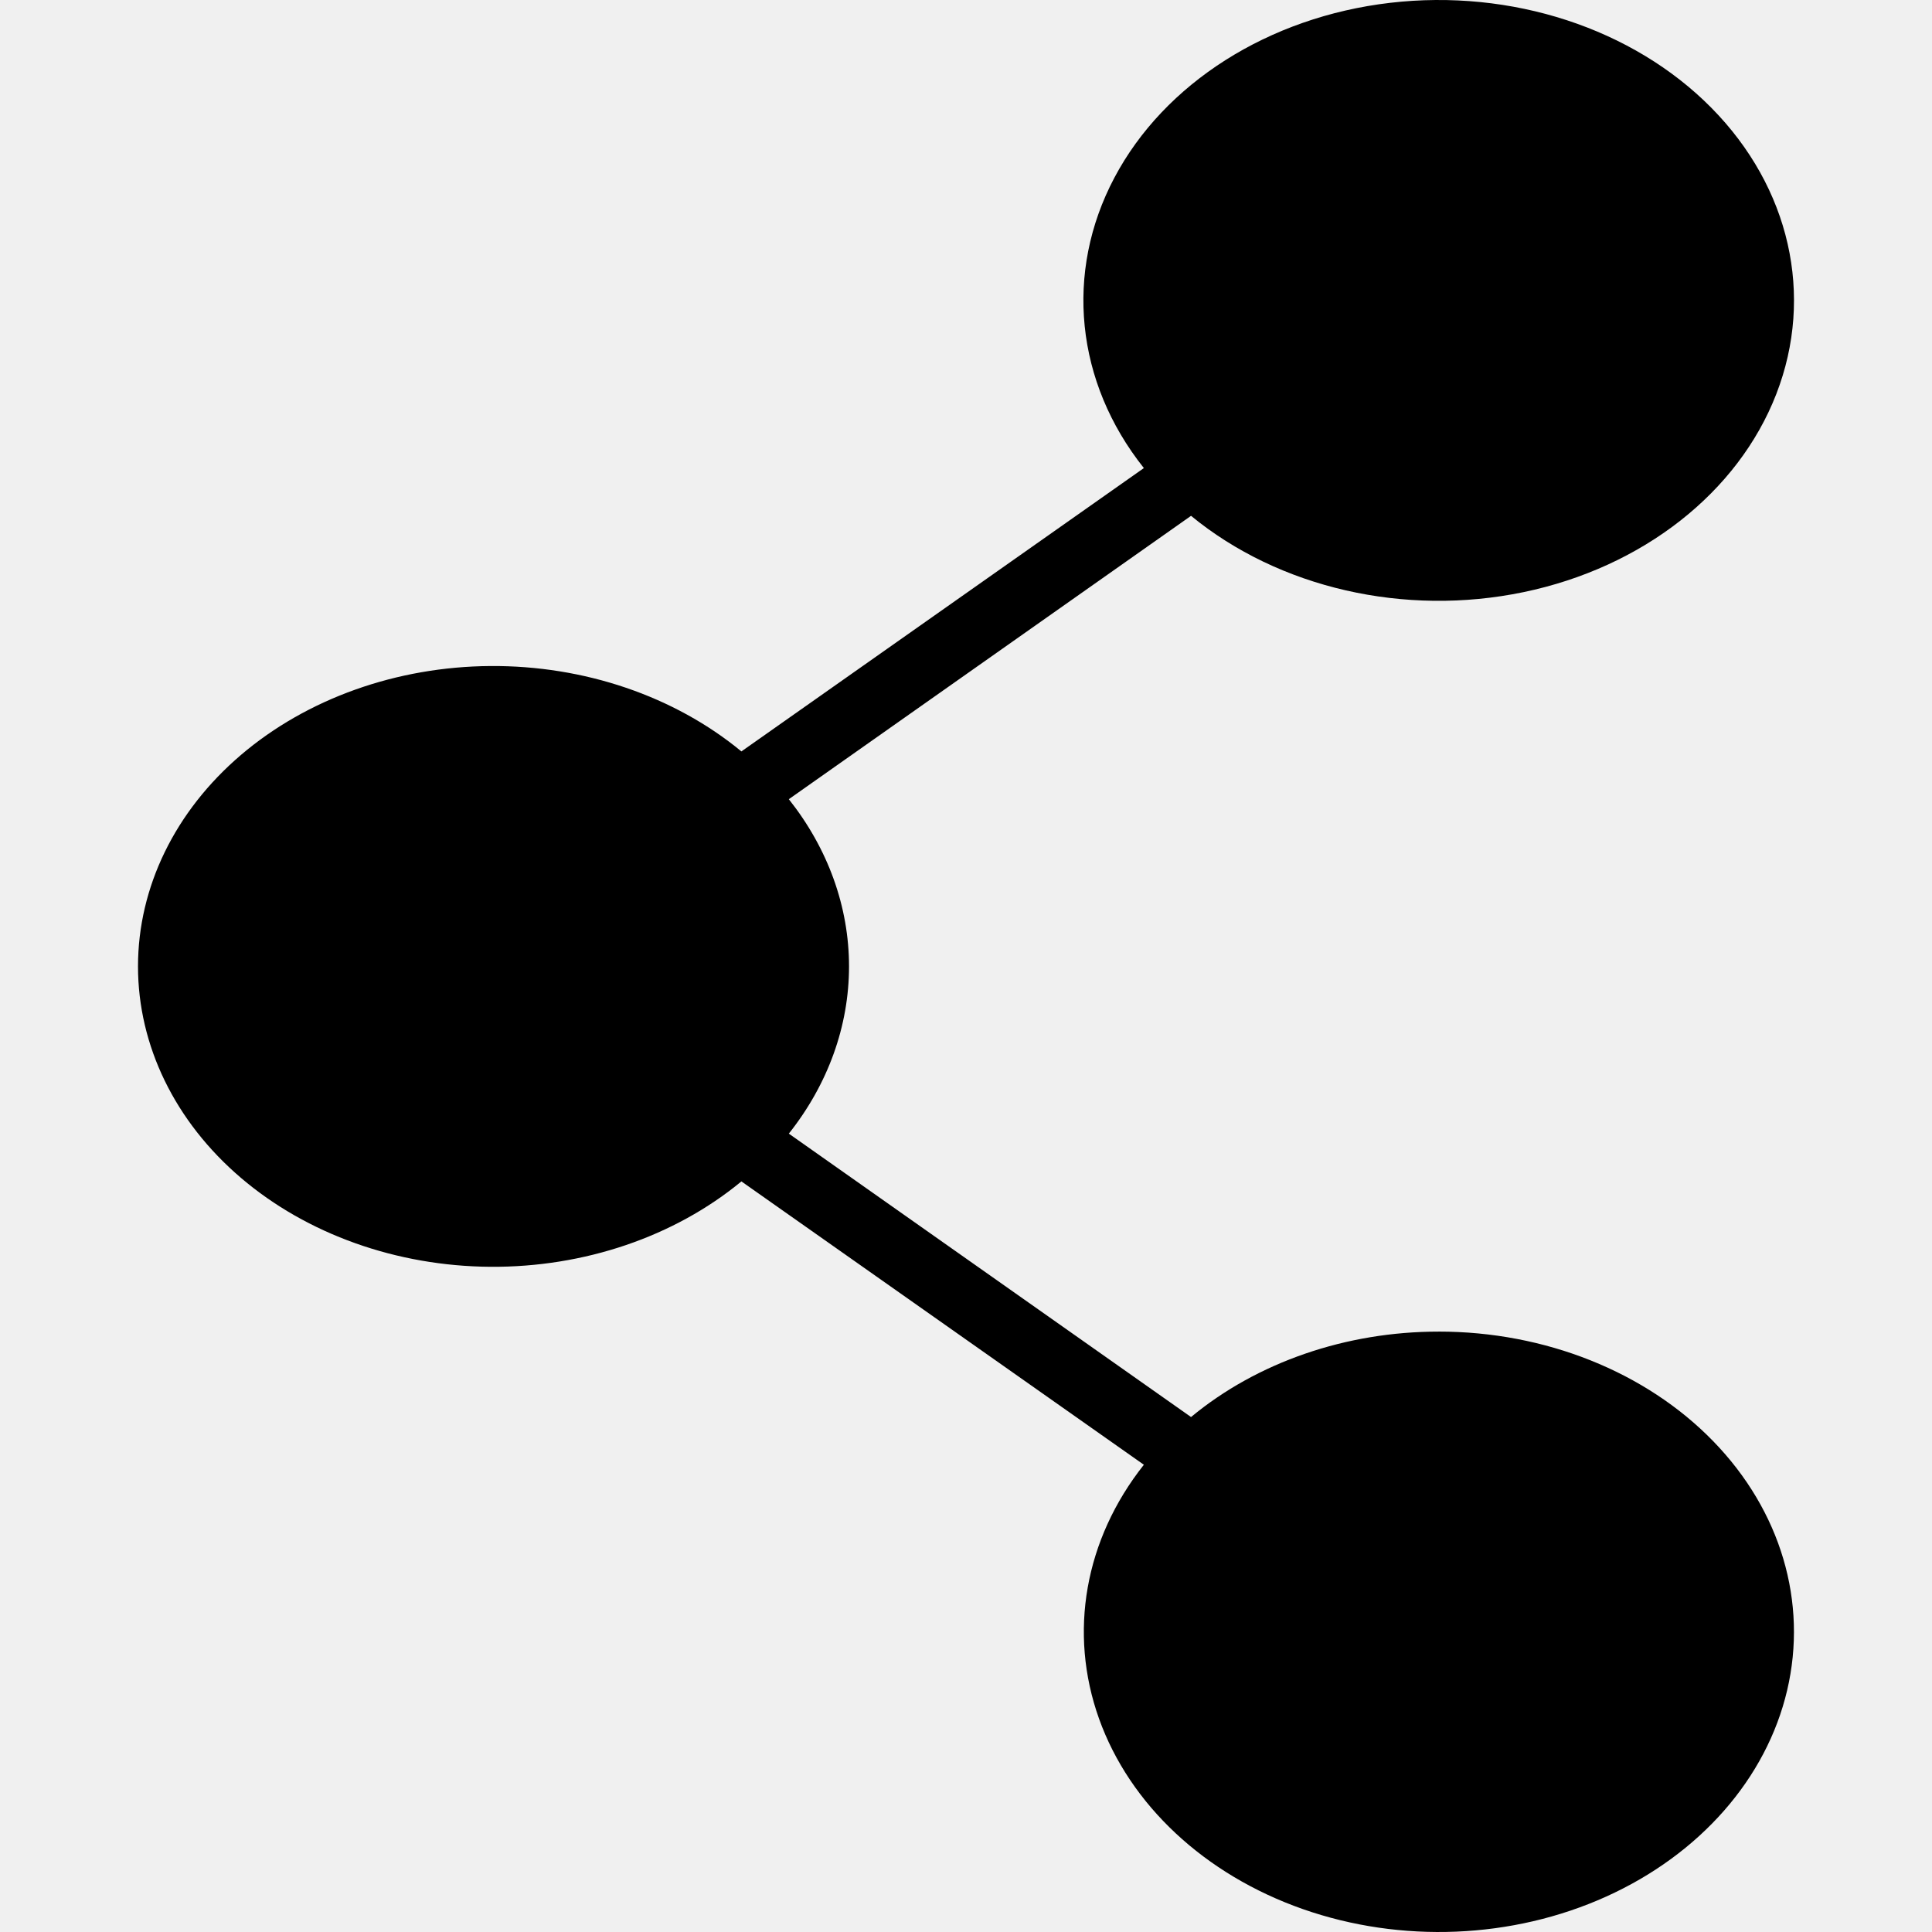
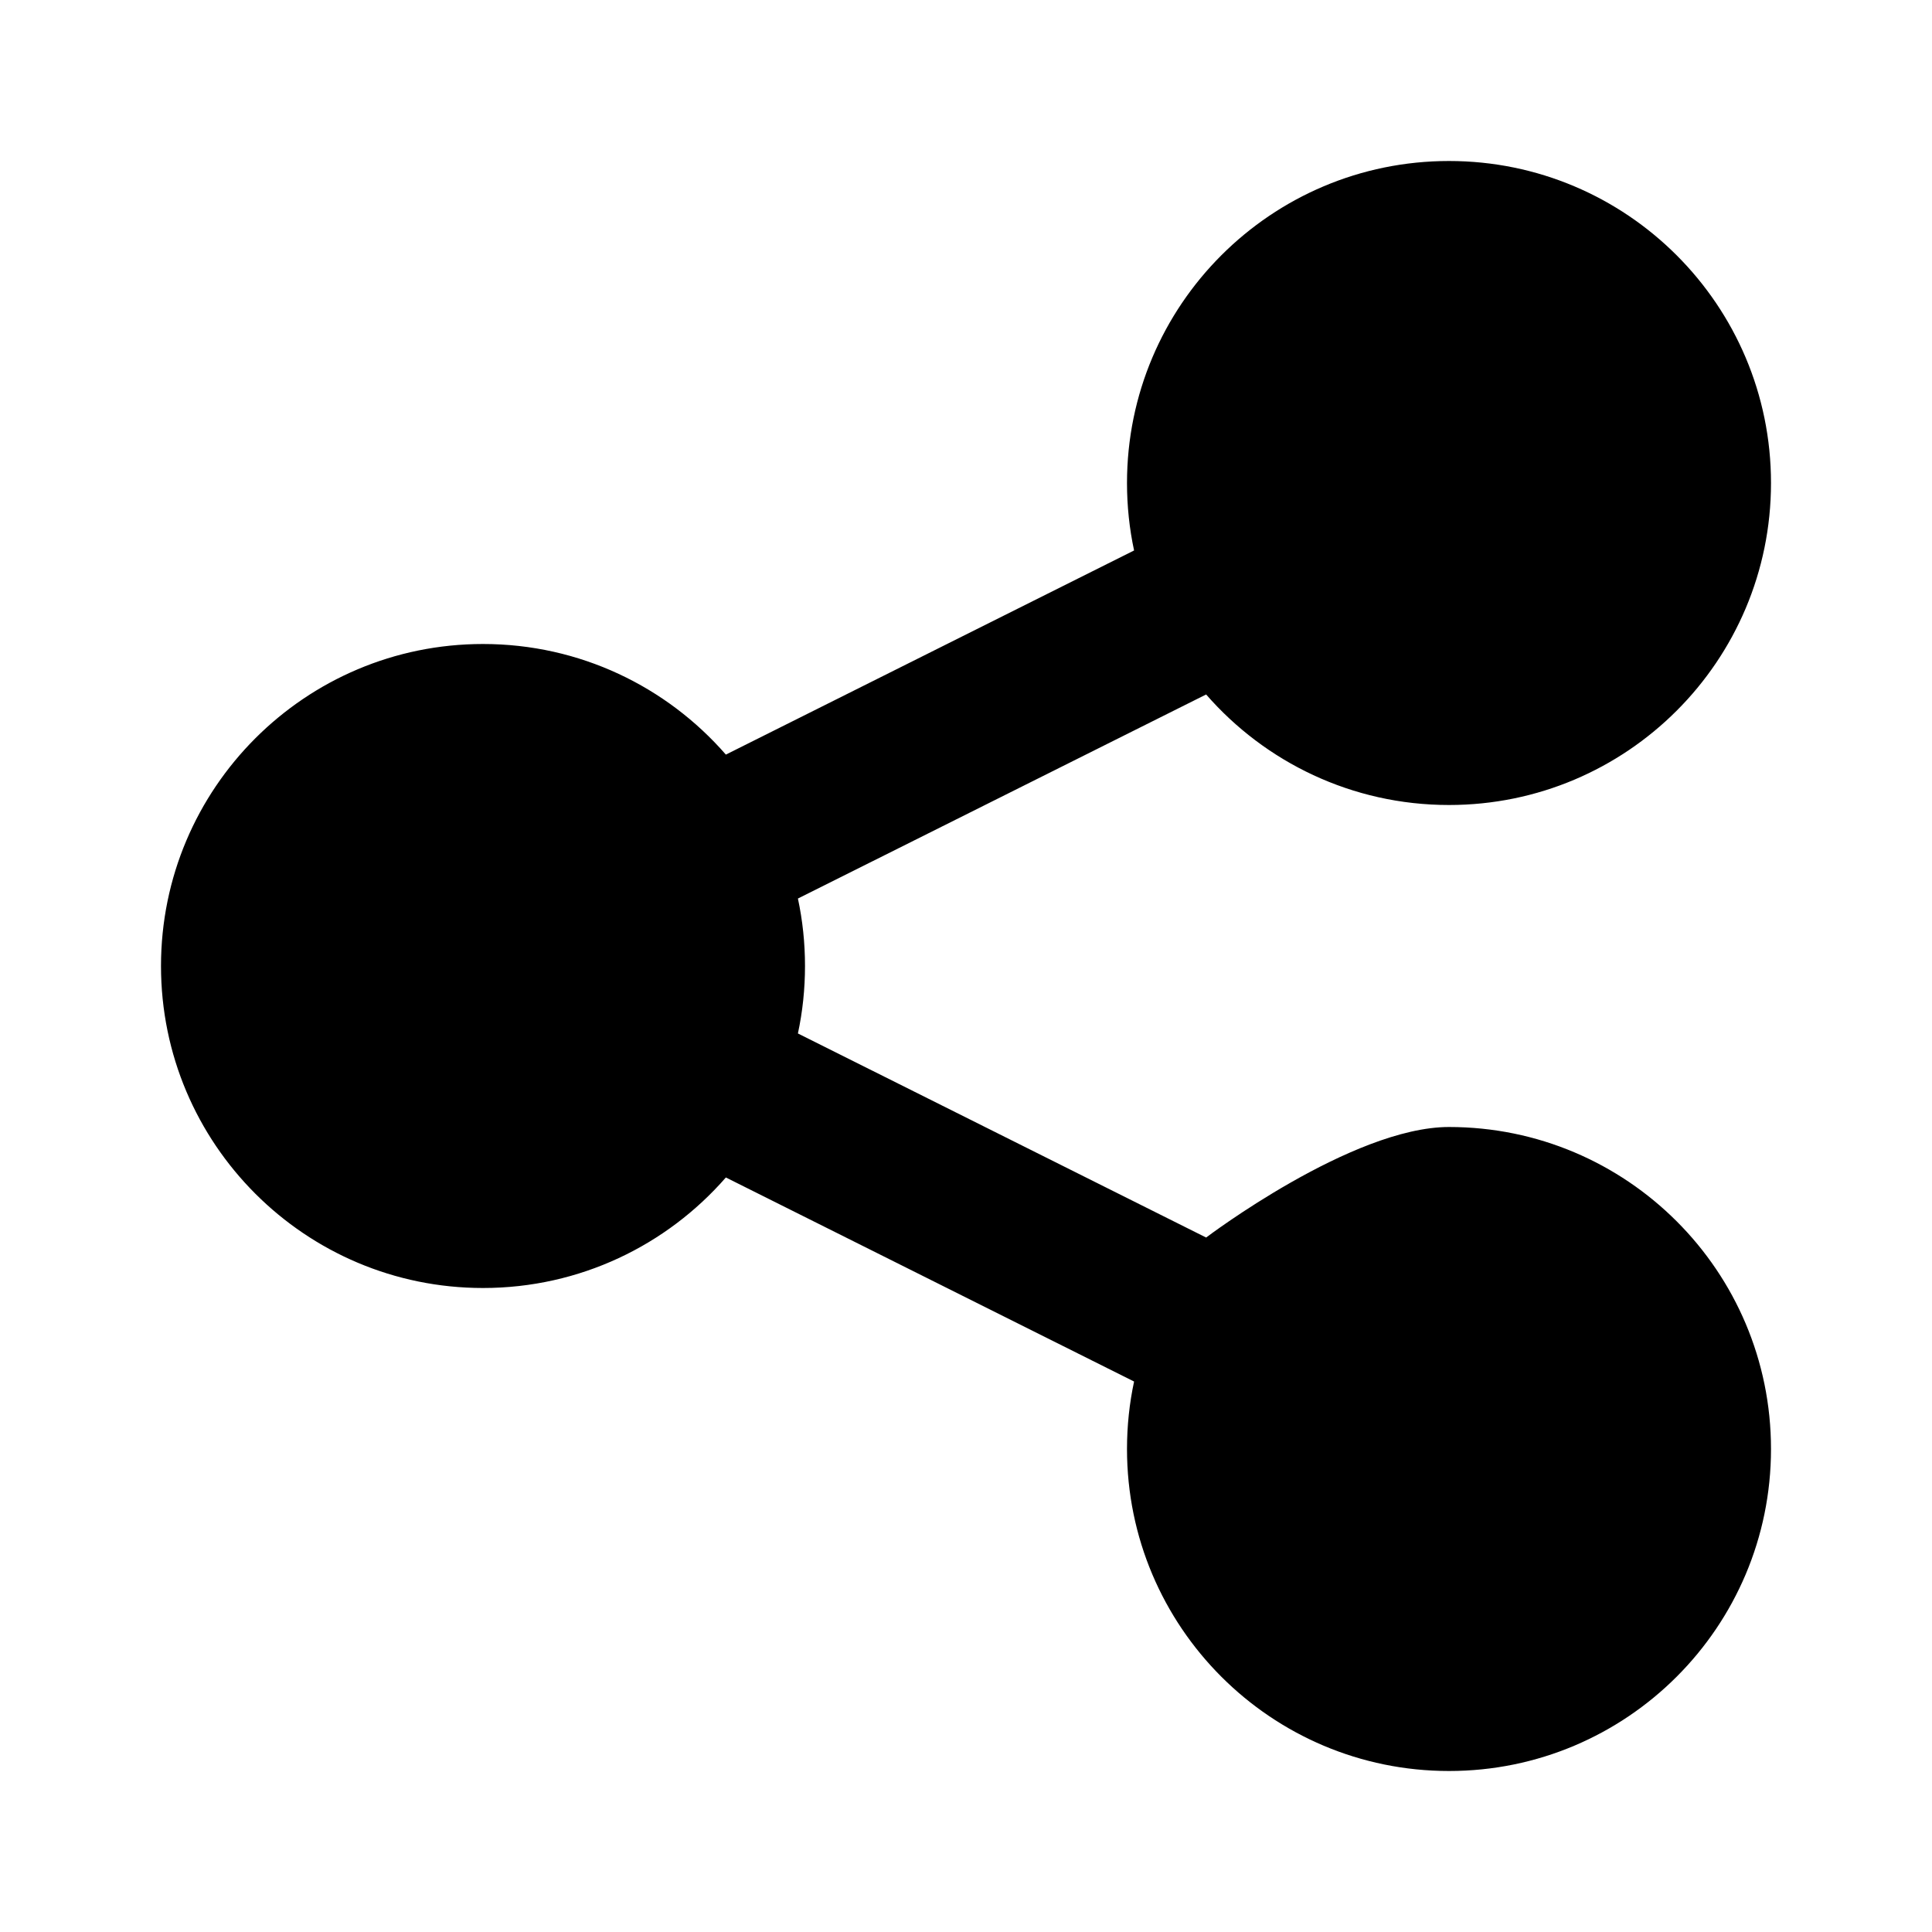
- <svg xmlns="http://www.w3.org/2000/svg" viewBox="0 0 700 700">
-   <g transform="matrix(1.55652, 0, 0, 1.316033, -194.7069, -18.3372)">
-     <path d="m459.98 380.54c-21.551-0.012-42.25 8.434-57.645 23.52l-93.625-78.023c9.133-13.617 14.012-29.645 14.012-46.039s-4.879-32.422-14.012-46.039l93.625-78.012c20.457 19.883 49.719 27.82 77.418 21.004 27.703-6.82 49.934-27.438 58.82-54.547 8.887-27.109 3.176-56.883-15.113-78.781-18.285-21.895-46.566-32.82-74.824-28.906-28.262 3.914-52.508 22.117-64.152 48.16-11.648 26.043-9.051 56.25 6.871 79.922l-93.684 78.008c-15.613-15.238-36.617-23.684-58.434-23.508-21.816 0.18-42.676 8.973-58.039 24.461-15.363 15.488-23.984 36.422-23.984 58.238s8.621 42.75 23.984 58.238c15.363 15.488 36.223 24.281 58.039 24.461 21.816 0.176 42.82-8.27 58.434-23.508l93.684 78.008c-13.773 20.57-17.602 46.227-10.434 69.922 7.168 23.691 24.578 42.926 47.441 52.41 22.867 9.484 48.777 8.219 70.613-3.445 21.832-11.664 37.289-32.5 42.117-56.777s-1.48-49.445-17.191-68.574c-15.711-19.129-39.168-30.211-63.922-30.199z" />
+ <svg xmlns="http://www.w3.org/2000/svg" width="256px" height="256px" viewBox="0 0 24 24" fill="none">
+   <g id="SVGRepo_bgCarrier" stroke-width="0" />
+   <g id="SVGRepo_tracerCarrier" stroke-linecap="round" stroke-linejoin="round" />
+   <g id="SVGRepo_iconCarrier">
+     <rect width="24" height="24" fill="white" />
+     <path fill-rule="evenodd" clip-rule="evenodd" d="M14 6C14 3.791 15.791 2 18 2C20.209 2 22 3.791 22 6C22 8.209 20.209 10 18 10C16.796 10 15.716 9.468 14.983 8.627L9.912 11.162C9.97 11.432 10 11.713 10 12C10 12.287 9.97 12.568 9.912 12.838L14.983 15.373C14.983 15.373 16.796 14 18 14C20.209 14 22 15.791 22 18C22 20.209 20.209 22 18 22C15.791 22 14 20.209 14 18C14 17.713 14.03 17.432 14.088 17.162L9.017 14.627C8.284 15.468 7.204 16 6 16C3.791 16 2 14.209 2 12C2 9.791 3.791 8 6 8C7.204 8 8.284 8.532 9.017 9.374L14.088 6.838C14.03 6.568 14 6.287 14 6Z" fill="#000" />
  </g>
</svg>
